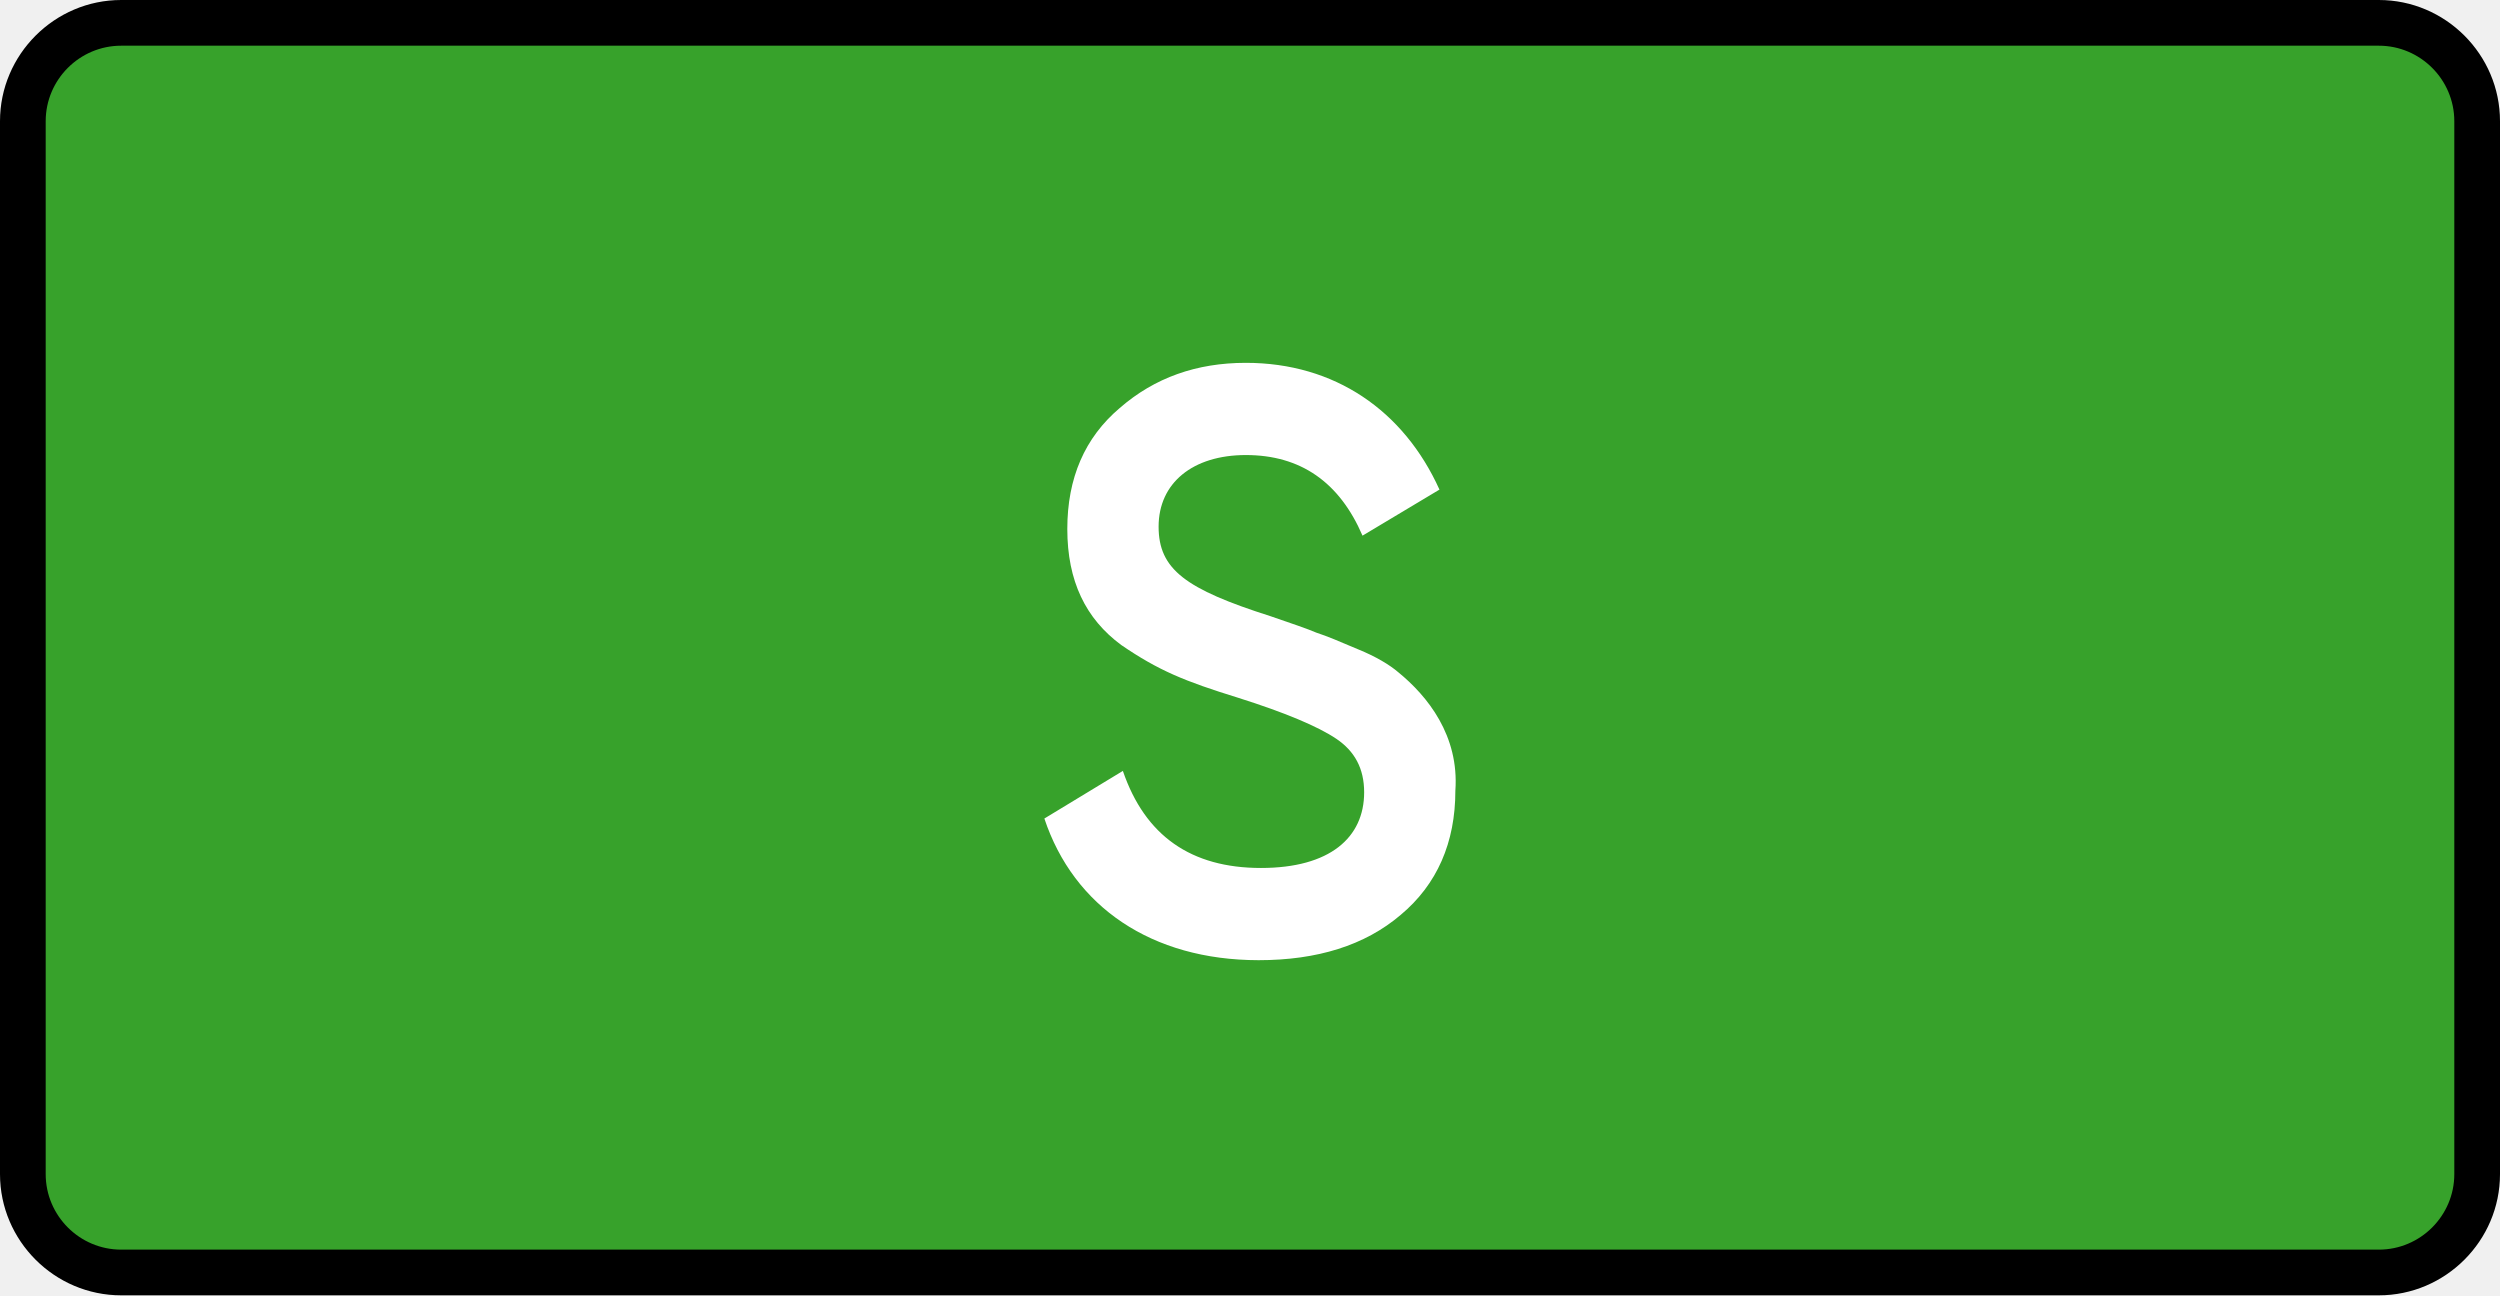
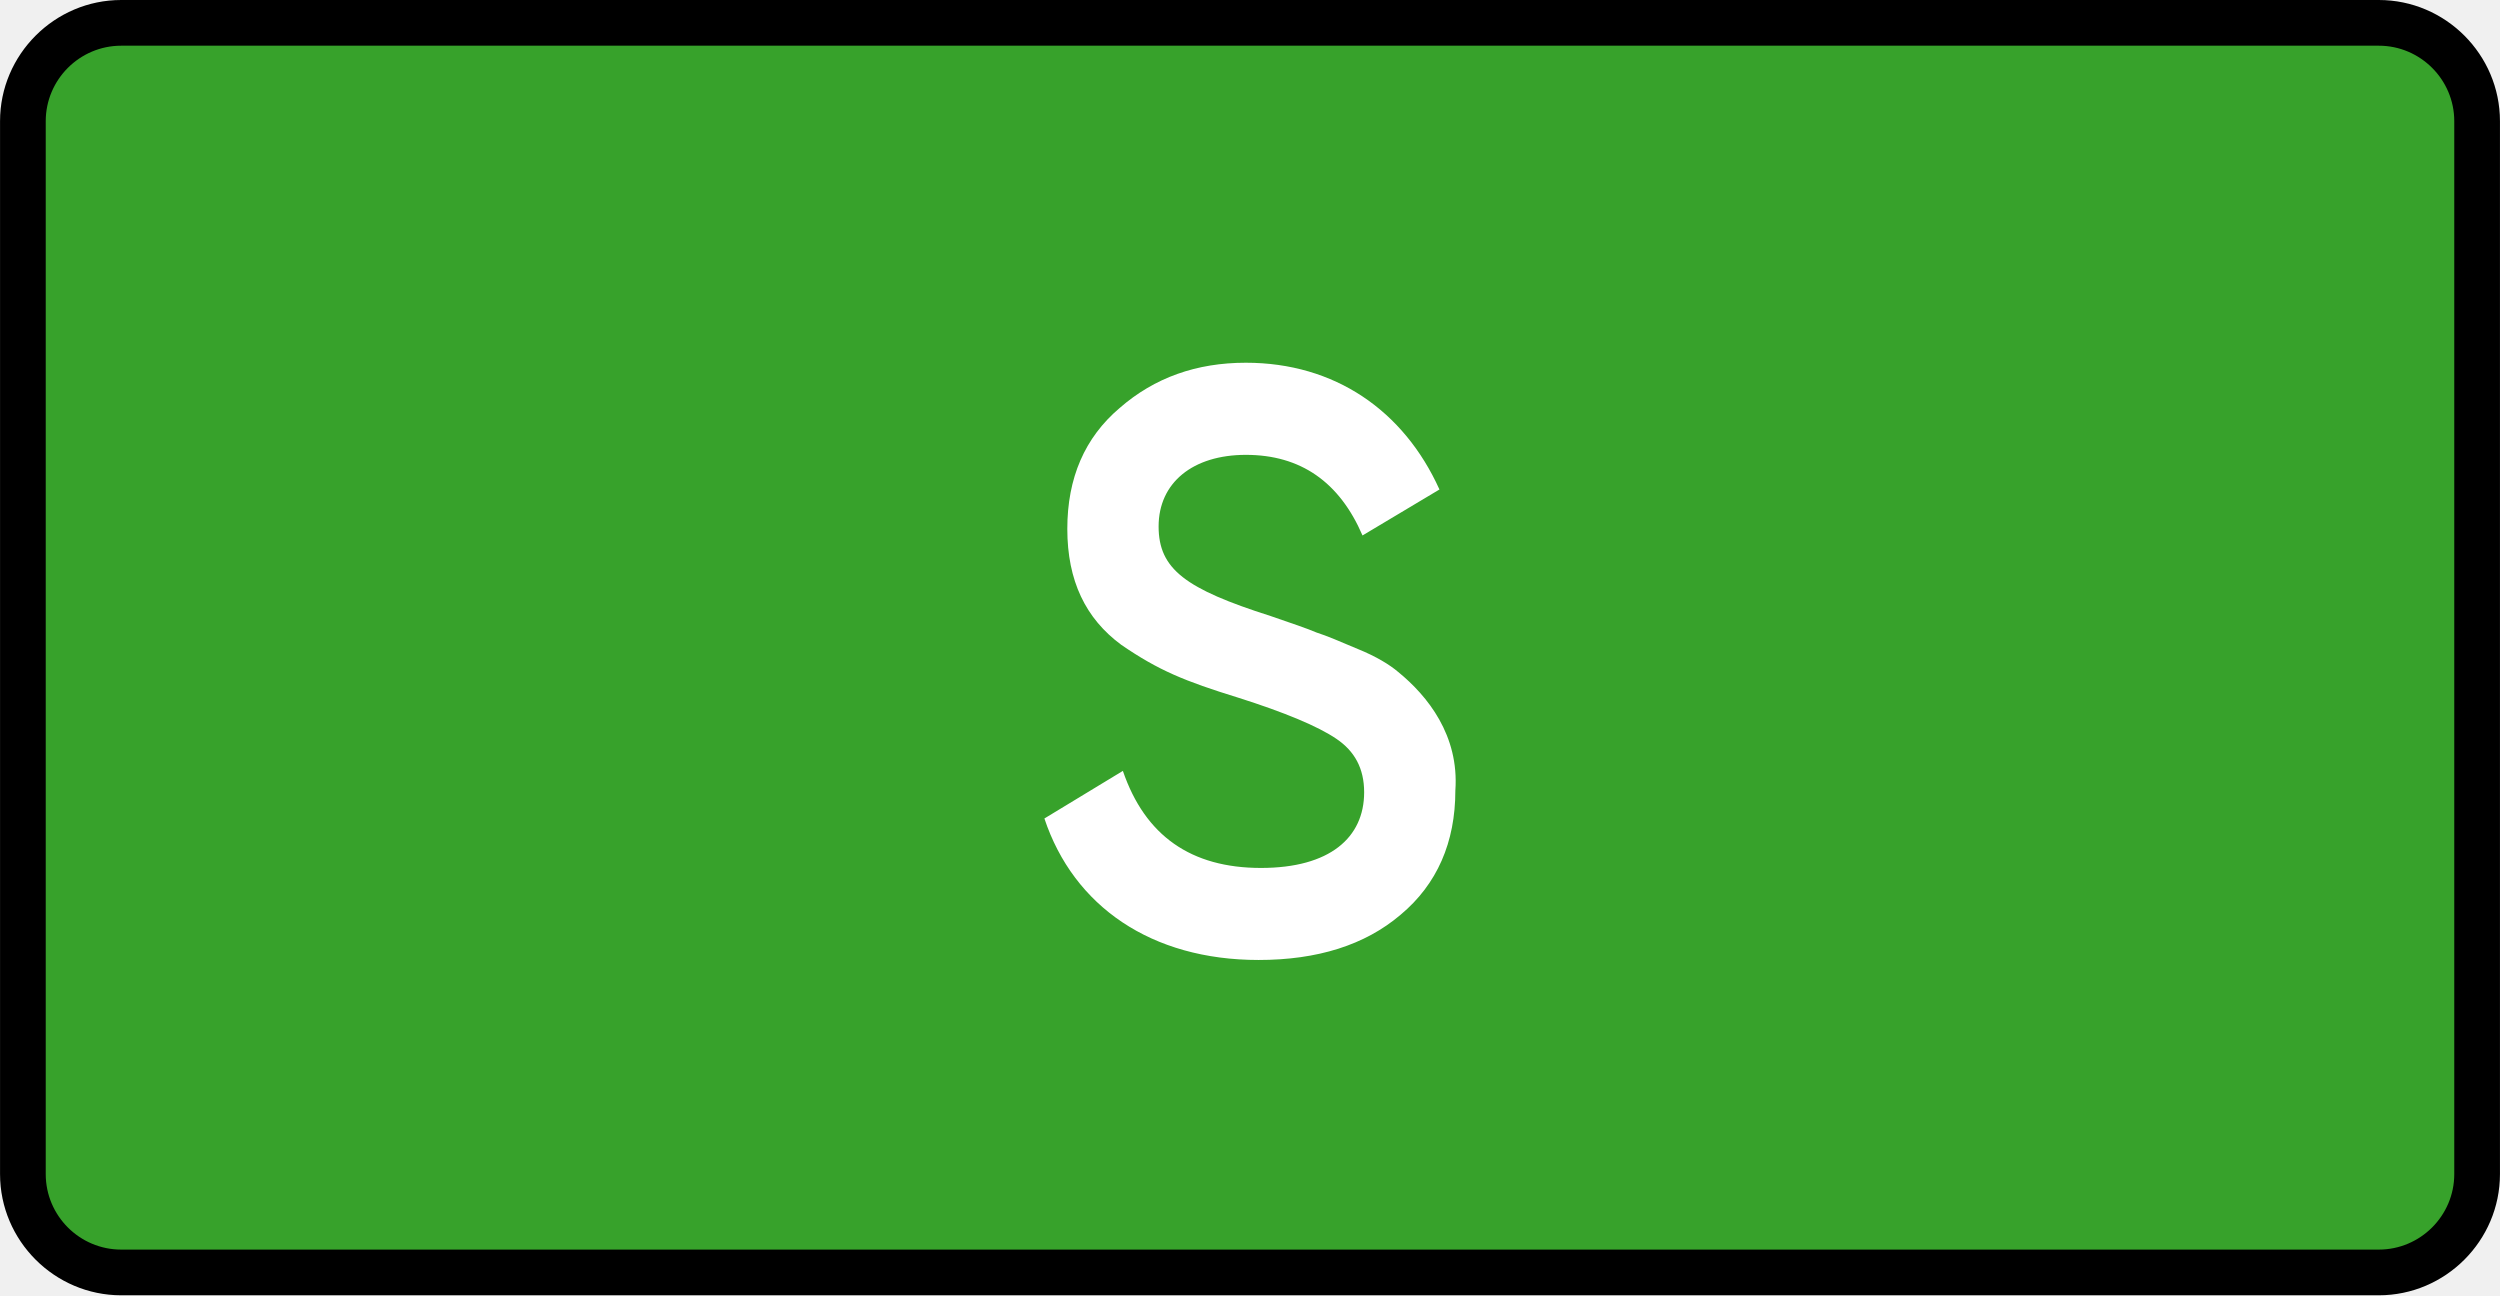
- <svg xmlns="http://www.w3.org/2000/svg" version="1.0" x="0px" y="0px" width="27.354px" height="14.173px" viewBox="0 0 27.354 14.173" enable-background="new 0 0 27.354 14.173" xml:space="preserve">
-   <g id="Layer_1">
- </g>
-   <g id="Mute_x2F_Solo">
-     <g>
-       <g>
-         <path fill="#37A22B" d="M1.326,13.923c-0.593,0-1.076-0.482-1.076-1.075V1.326     C0.25,0.733,0.733,0.25,1.326,0.25h24.702c0.594,0,1.076,0.483,1.076,1.076v11.521     c0,0.593-0.482,1.075-1.076,1.075H1.326z" />
-         <g>
-           <path d="M26.028,0.5c0.455,0,0.826,0.371,0.826,0.826v11.521c0,0.455-0.371,0.826-0.826,0.826H1.326      c-0.455,0-0.826-0.371-0.826-0.826V1.326C0.5,0.871,0.871,0.5,1.326,0.5H26.028 M26.028,0H1.326      C0.597,0,0,0.597,0,1.326v11.521c0,0.729,0.597,1.326,1.326,1.326h24.702      c0.729,0,1.326-0.597,1.326-1.326V1.326C27.354,0.597,26.758,0,26.028,0L26.028,0z" />
+ <svg xmlns="http://www.w3.org/2000/svg" version="1.0" x="0px" y="0px" width="9.65mm" height="5mm" viewBox="0 0 36.472 18.898" enable-background="new 0 0 27.354 14.173" xml:space="preserve" id="svg48">
+   <defs id="defs52" />
+   <g id="Layer_1" transform="translate(0,4.724408)" />
+   <g id="Mute_x2F_Solo" transform="matrix(1.333333,0,0,1.333333,0,8.1180171e-6)">
+     <g id="g15">
+       <g id="g9">
+         <path d="M 1.326,13.923 C 0.733,13.923 0.25,13.44 0.25,12.848 V 1.326 C 0.25,0.733 0.733,0.25 1.326,0.25 h 24.702 c 0.594,0 1.076,0.483 1.076,1.076 v 11.521 c 0,0.593 -0.482,1.075 -1.076,1.075 z" id="path3" style="fill:#37a22b" />
+         <g id="g7">
+           <path d="m 26.028,0.5 c 0.455,0 0.826,0.371 0.826,0.826 v 11.521 c 0,0.455 -0.371,0.826 -0.826,0.826 H 1.326 C 0.871,13.673 0.5,13.303 0.5,12.847 V 1.326 C 0.5,0.871 0.871,0.5 1.326,0.5 h 24.702 m 0,-0.5 H 1.326 C 0.597,0 0,0.597 0,1.326 v 11.521 c 0,0.729 0.597,1.326 1.326,1.326 h 24.702 c 0.729,0 1.326,-0.597 1.326,-1.326 V 1.326 C 27.354,0.597 26.758,0 26.028,0 Z" id="path5" />
        </g>
      </g>
-       <g>
-         <path fill="#FFFFFF" d="M11.427,8.956l0.859-0.521c0.243,0.711,0.747,1.062,1.511,1.062     c0.755,0,1.129-0.333,1.129-0.828c0-0.261-0.104-0.45-0.304-0.585s-0.564-0.288-1.077-0.45     c-0.582-0.18-0.868-0.297-1.276-0.576c-0.391-0.288-0.591-0.702-0.591-1.27     c0-0.558,0.191-0.999,0.573-1.323c0.382-0.333,0.842-0.495,1.38-0.495     c0.973,0,1.728,0.522,2.119,1.387l-0.842,0.504c-0.252-0.585-0.677-0.882-1.276-0.882     c-0.582,0-0.955,0.306-0.955,0.783c0,0.468,0.295,0.684,1.224,0.98     c0.235,0.081,0.399,0.136,0.504,0.181c0.113,0.036,0.26,0.099,0.451,0.18     c0.2,0.081,0.348,0.171,0.443,0.252c0.321,0.262,0.668,0.693,0.625,1.297     c0,0.567-0.2,1.026-0.599,1.359c-0.391,0.333-0.912,0.495-1.554,0.495     C12.599,10.505,11.748,9.92,11.427,8.956z" />
+       <g id="g13">
+         <path d="m 11.427,8.956 0.859,-0.521 c 0.243,0.711 0.747,1.062 1.511,1.062 0.755,0 1.129,-0.333 1.129,-0.828 0,-0.261 -0.104,-0.45 -0.304,-0.585 C 14.422,7.948 14.057,7.795 13.545,7.633 12.963,7.453 12.677,7.336 12.269,7.056 11.878,6.768 11.678,6.354 11.678,5.787 c 0,-0.558 0.191,-0.999 0.573,-1.323 0.382,-0.333 0.842,-0.495 1.38,-0.495 0.973,0 1.728,0.522 2.119,1.387 L 14.908,5.859 C 14.656,5.274 14.231,4.977 13.632,4.977 c -0.582,0 -0.955,0.306 -0.955,0.783 0,0.468 0.295,0.684 1.224,0.98 0.235,0.081 0.399,0.136 0.504,0.181 0.113,0.036 0.26,0.099 0.451,0.18 0.2,0.081 0.348,0.171 0.443,0.252 0.321,0.262 0.668,0.693 0.625,1.297 0,0.567 -0.2,1.026 -0.599,1.359 -0.391,0.333 -0.912,0.495 -1.554,0.495 -1.172,-10e-6 -2.023,-0.585 -2.344,-1.549 z" id="path11" style="fill:#ffffff" />
      </g>
    </g>
-     <g>
- 	</g>
-     <g>
- 	</g>
-     <g>
- 	</g>
-     <g>
- 	</g>
-     <g>
- 	</g>
-     <g>
- 	</g>
-     <g>
- 	</g>
-     <g>
- 	</g>
-     <g>
- 	</g>
-     <g>
- 	</g>
-     <g>
- 	</g>
-     <g>
- 	</g>
-     <g>
- 	</g>
-     <g>
- 	</g>
-     <g>
- 	</g>
+     <g id="g17" />
+     <g id="g19" />
+     <g id="g21" />
+     <g id="g23" />
+     <g id="g25" />
+     <g id="g27" />
+     <g id="g29" />
+     <g id="g31" />
+     <g id="g33" />
+     <g id="g35" />
+     <g id="g37" />
+     <g id="g39" />
+     <g id="g41" />
+     <g id="g43" />
+     <g id="g45" />
  </g>
</svg>
